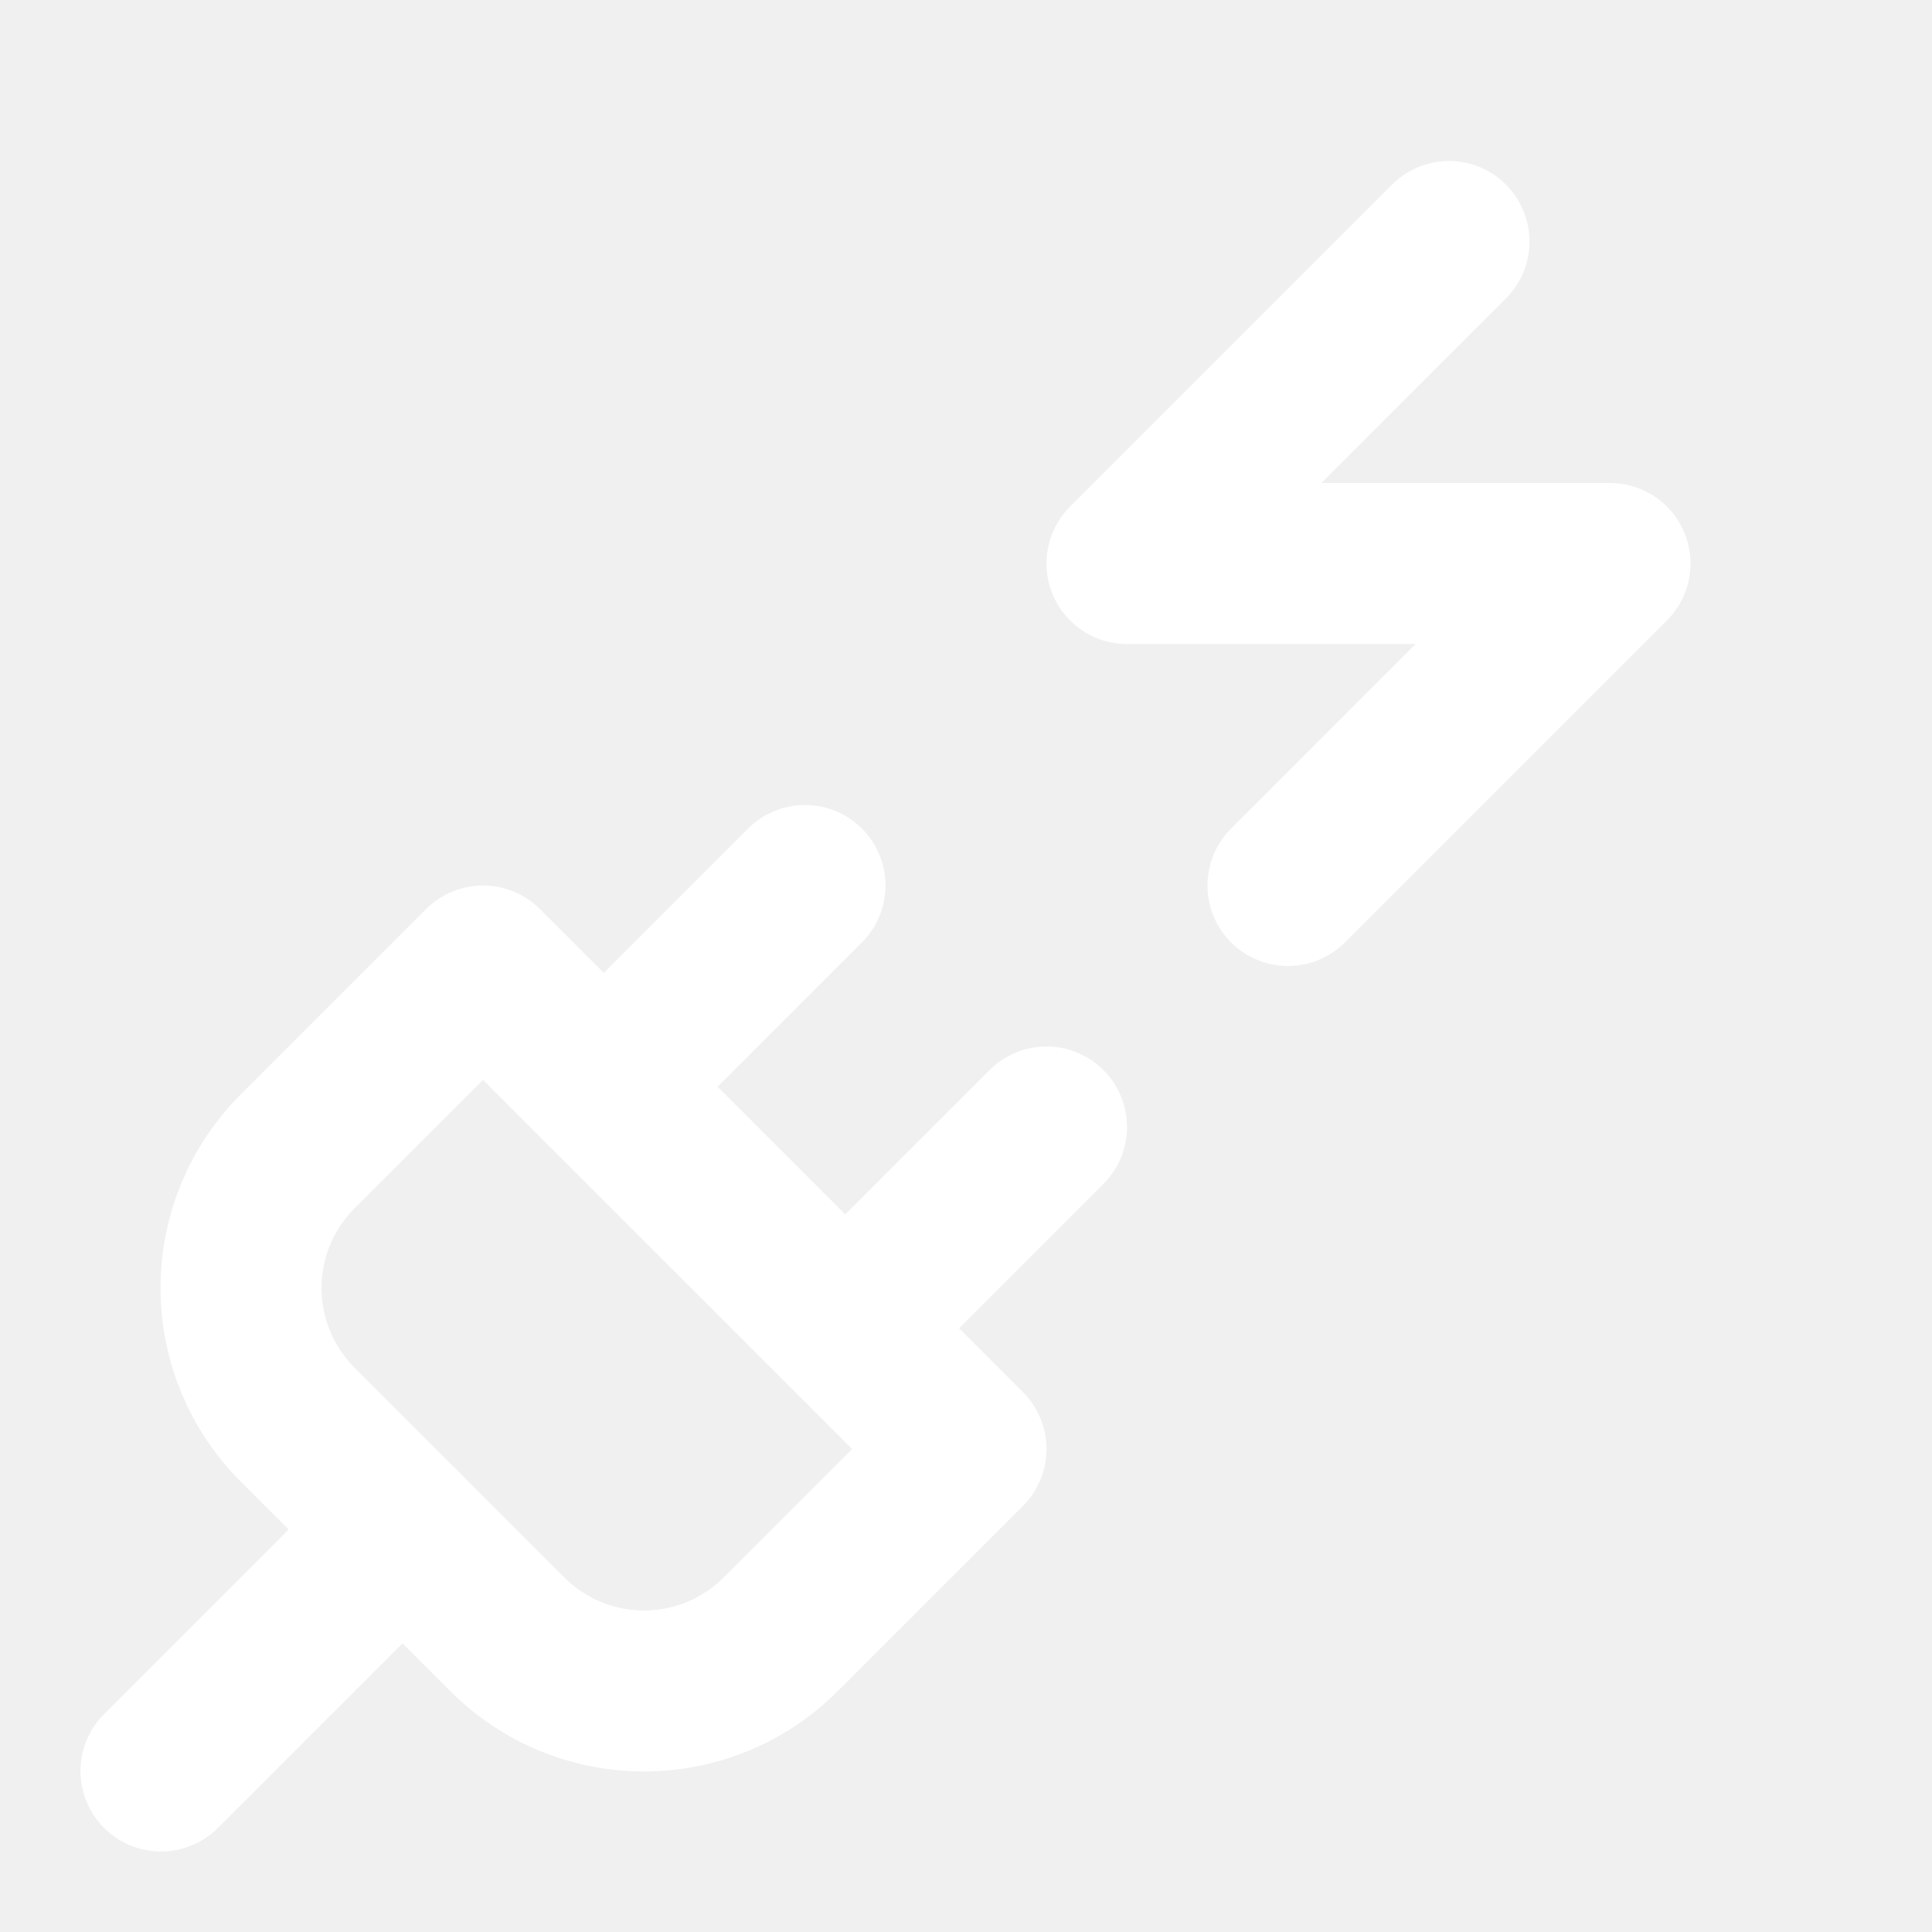
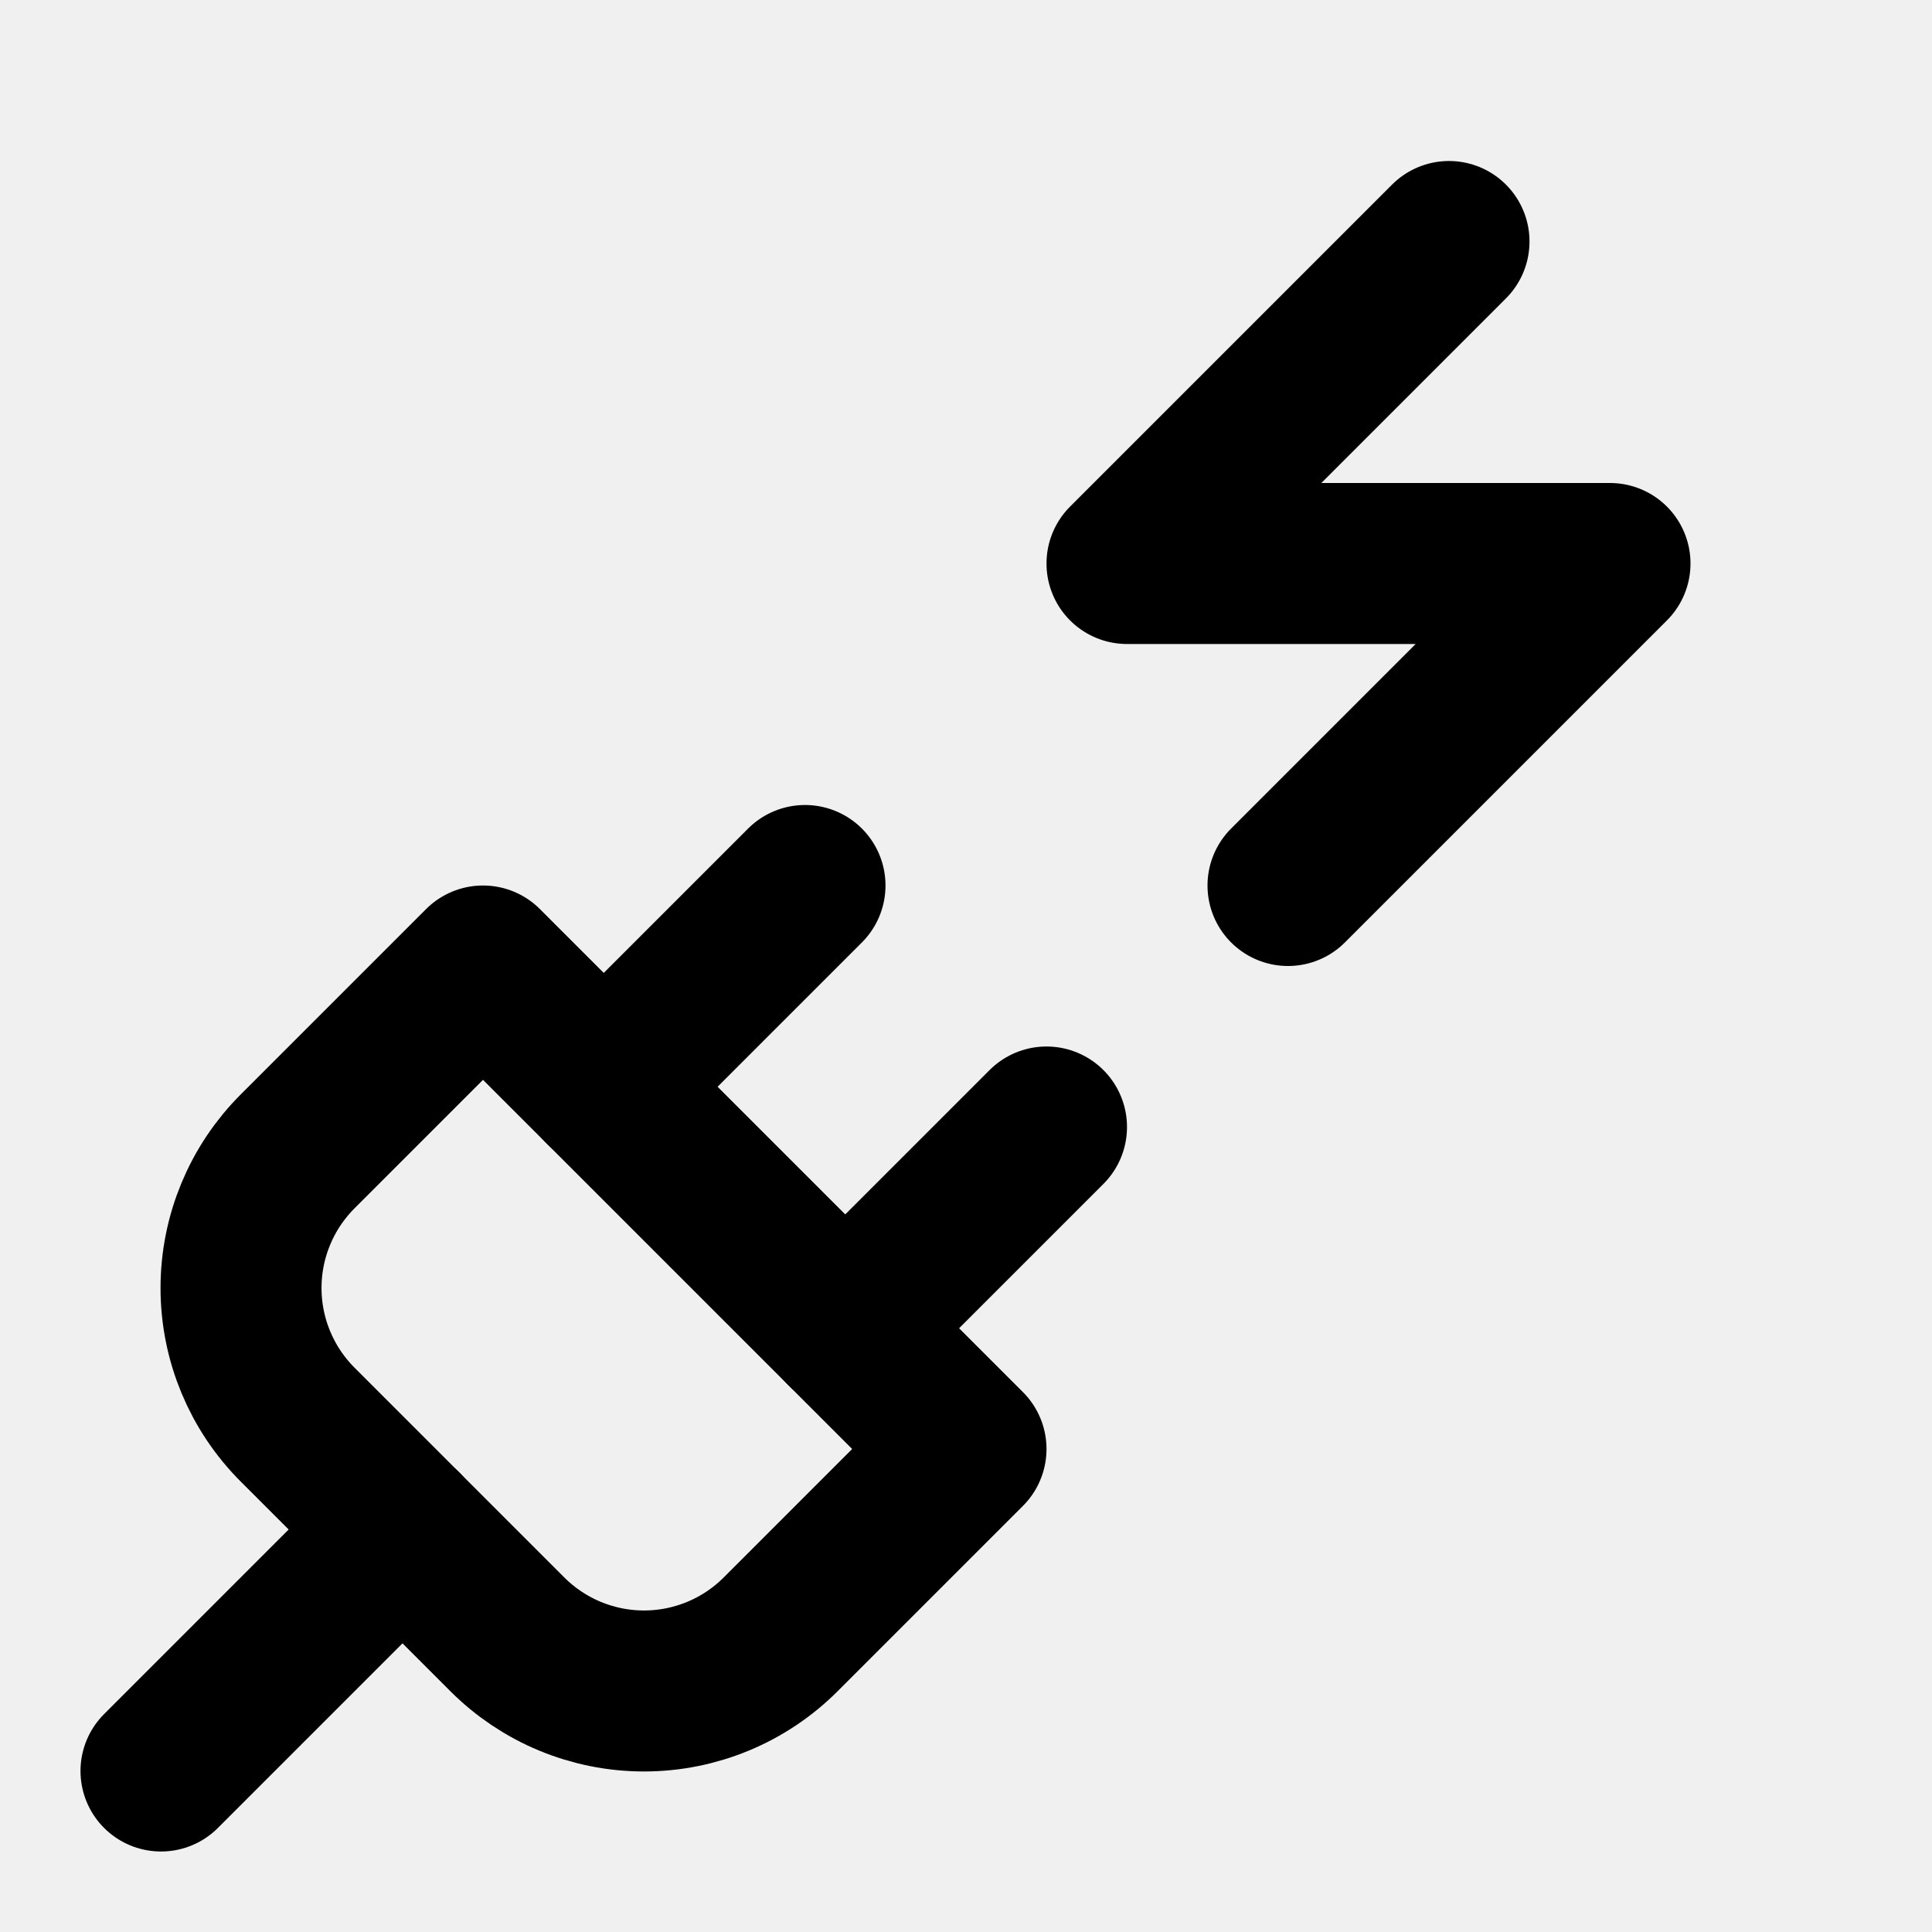
- <svg xmlns="http://www.w3.org/2000/svg" width="24" height="24" viewBox="0 0 24 24" fill="none" stroke="#FFFFFF" stroke-width="2" stroke-linecap="round" stroke-linejoin="round" class="lucide lucide-plug-zap-icon lucide-plug-zap">
+ <svg xmlns="http://www.w3.org/2000/svg" width="24" height="24" viewBox="0 0 24 24" fill="none" stroke="currentColor" stroke-width="2" stroke-linecap="round" stroke-linejoin="round" class="lucide lucide-plug-zap-icon lucide-plug-zap">
  <path d="M6.3 20.3a2.4 2.4 0 0 0 3.4 0L12 18l-6-6-2.3 2.3a2.4 2.4 0 0 0 0 3.4Z" />
  <path d="m2 22 3-3" />
  <path d="M7.5 13.5 10 11" />
  <path d="M10.5 16.5 13 14" />
  <path d="m18 3-4 4h6l-4 4" />
</svg>
